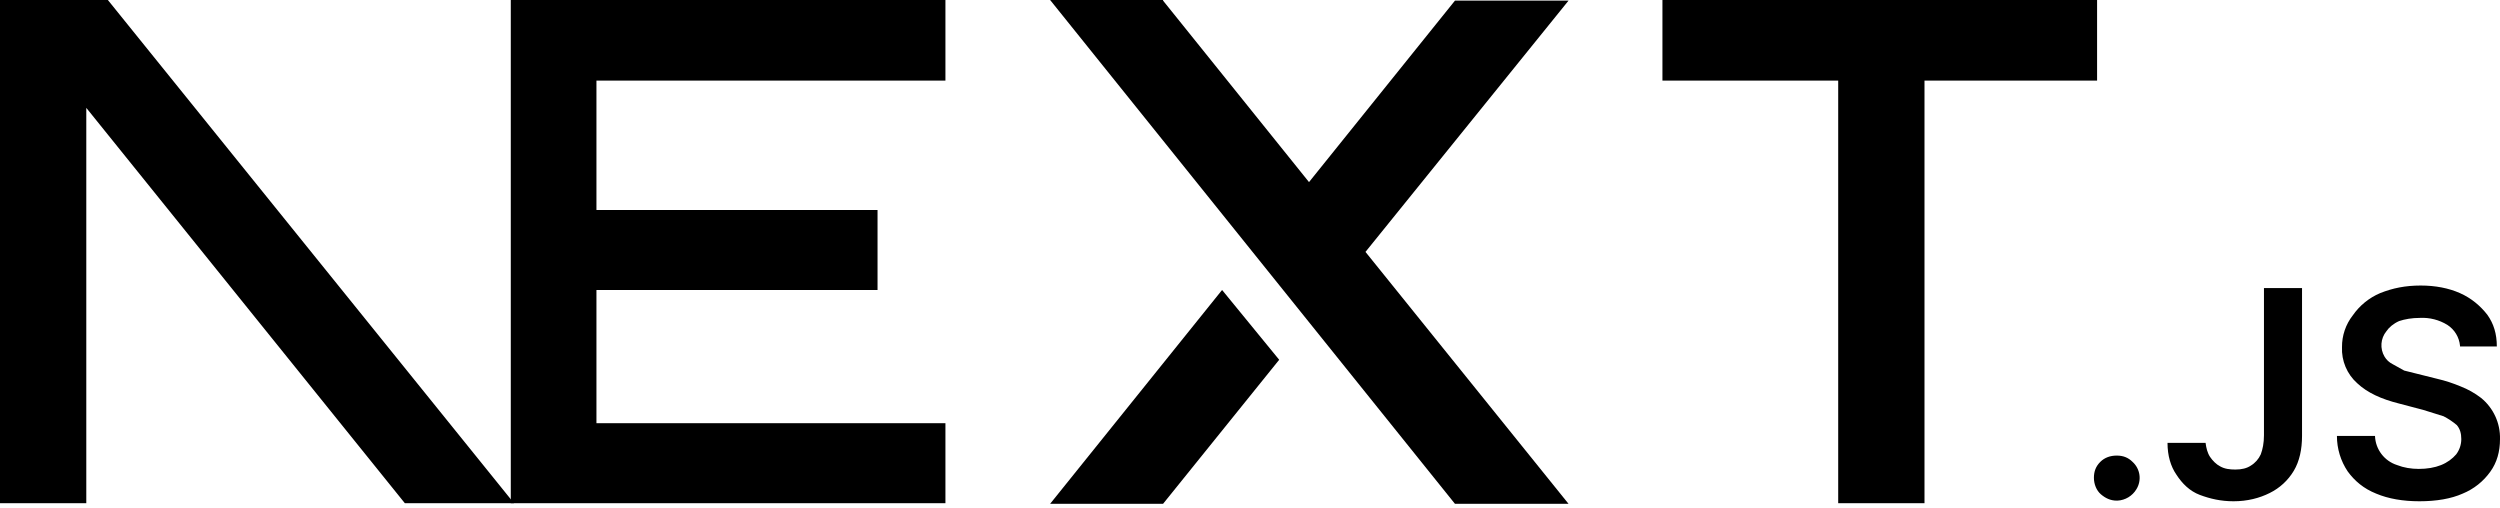
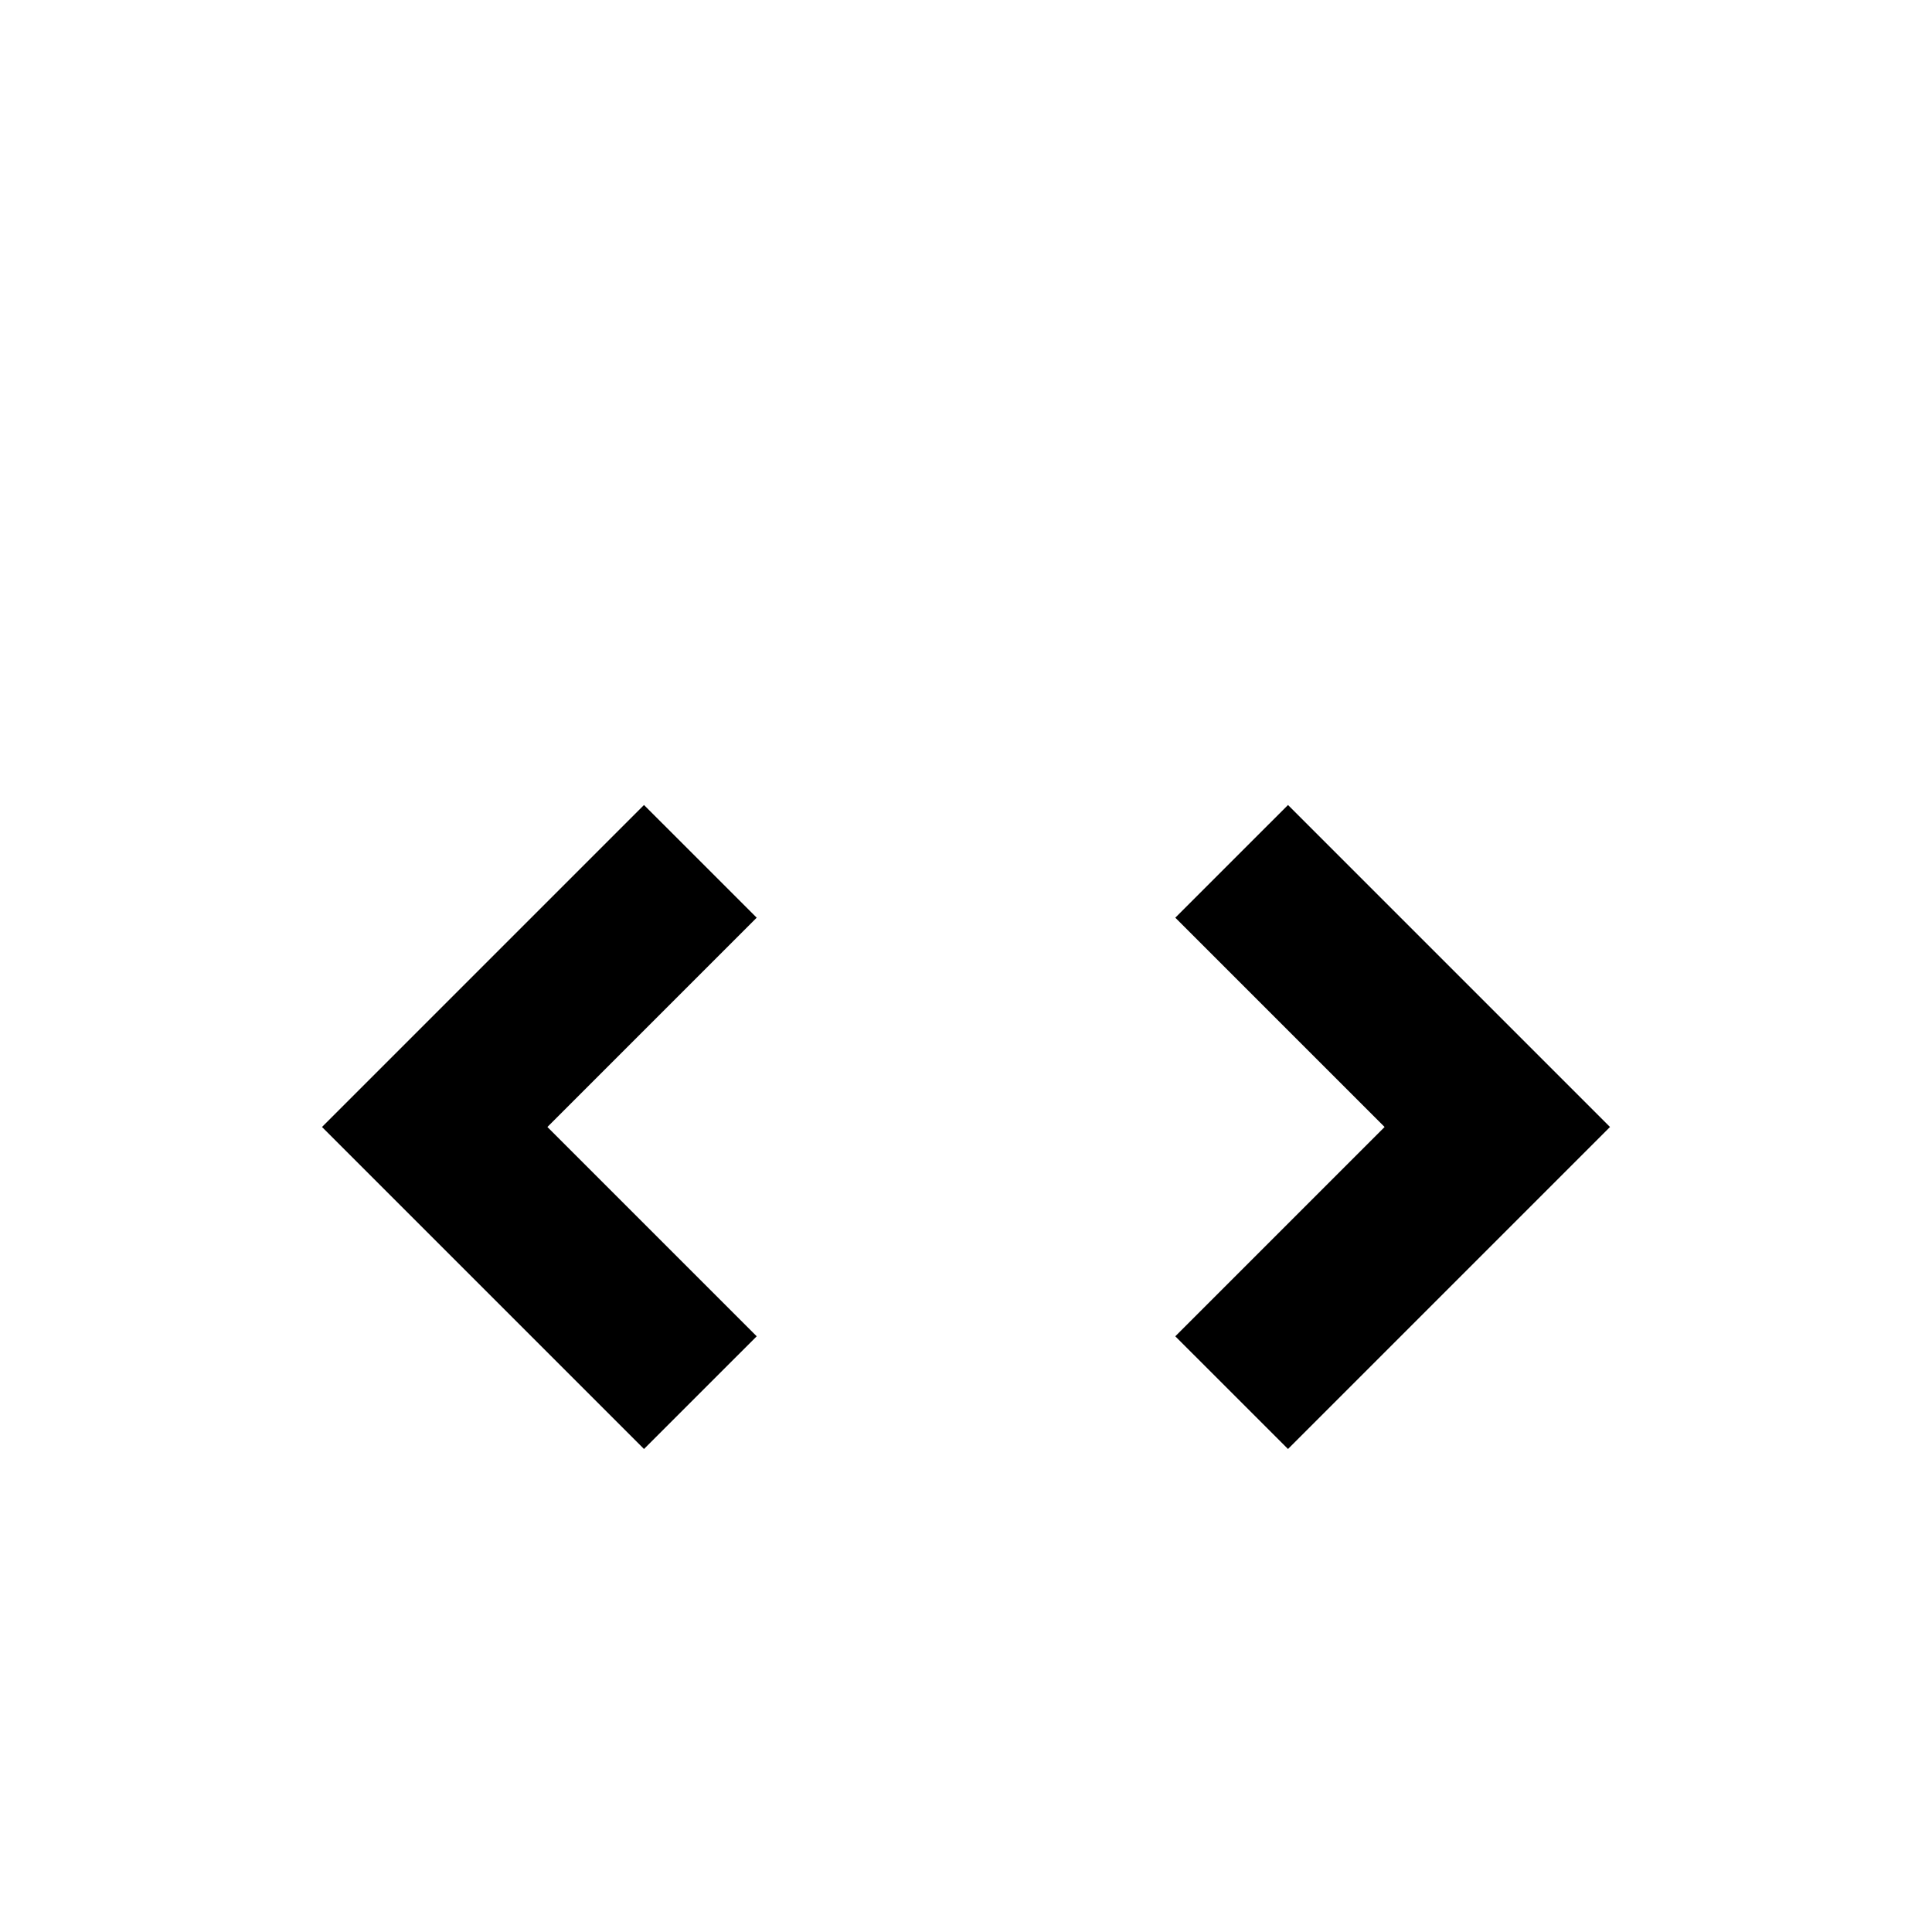
- <svg xmlns="http://www.w3.org/2000/svg" fill="none" viewBox="0 0 394 80">
-   <path fill="#000" d="M262 0h68.5v12.7h-27.2v66.6h-13.6V12.7H262V0ZM149 0v12.7H94v20.4h44.3v12.6H94v21h55v12.6H80.5V0h68.7zm34.3 0h-17.8l63.8 79.4h17.9l-32-39.7 32-39.6h-17.9l-23 28.6-23-28.6zm18.3 56.7-9-11-27.1 33.7h17.8l18.3-22.7z" />
-   <path fill="#000" d="M81 79.3 17 0H0v79.3h13.6V17l50.2 62.3H81Zm252.6-.4c-1 0-1.8-.4-2.5-1s-1.1-1.6-1.1-2.6.3-1.8 1-2.5 1.6-1 2.6-1 1.8.3 2.5 1a3.4 3.4 0 0 1 .6 4.3 3.7 3.7 0 0 1-3 1.8zm23.2-33.5h6v23.3c0 2.1-.4 4-1.3 5.5a9.1 9.1 0 0 1-3.8 3.5c-1.6.8-3.5 1.3-5.7 1.3-2 0-3.7-.4-5.3-1s-2.8-1.8-3.7-3.2c-.9-1.3-1.4-3-1.4-5h6c.1.8.3 1.6.7 2.2s1 1.2 1.6 1.5c.7.4 1.5.5 2.4.5 1 0 1.8-.2 2.4-.6a4 4 0 0 0 1.6-1.8c.3-.8.5-1.8.5-3V45.5zm30.9 9.1a4.4 4.4 0 0 0-2-3.3 7.5 7.5 0 0 0-4.3-1.1c-1.3 0-2.4.2-3.3.5-.9.4-1.6 1-2 1.6a3.5 3.5 0 0 0-.3 4c.3.5.7.9 1.3 1.2l1.8 1 2 .5 3.2.8c1.3.3 2.5.7 3.7 1.2a13 13 0 0 1 3.2 1.8 8.1 8.1 0 0 1 3 6.5c0 2-.5 3.7-1.5 5.1a10 10 0 0 1-4.4 3.5c-1.8.8-4.1 1.2-6.8 1.2-2.6 0-4.9-.4-6.8-1.2-2-.8-3.4-2-4.5-3.5a10 10 0 0 1-1.7-5.6h6a5 5 0 0 0 3.5 4.6c1 .4 2.2.6 3.4.6 1.3 0 2.5-.2 3.5-.6 1-.4 1.8-1 2.4-1.7a4 4 0 0 0 .8-2.4c0-.9-.2-1.6-.7-2.2a11 11 0 0 0-2.1-1.4l-3.2-1-3.8-1c-2.8-.7-5-1.7-6.6-3.2a7.2 7.2 0 0 1-2.4-5.7 8 8 0 0 1 1.7-5 10 10 0 0 1 4.3-3.5c2-.8 4-1.2 6.4-1.2 2.3 0 4.4.4 6.2 1.2 1.8.8 3.2 2 4.3 3.4 1 1.4 1.5 3 1.5 5h-5.8z" />
+ <svg xmlns="http://www.w3.org/2000/svg" height="24" viewBox="0 -960 960 960" width="24">
+   <path d="M320-240 160-400l160-160 56 56-104 104 104 104-56 56Zm320 0-56-56 104-104-104-104 56-56 160 160-160 160Z" fill="#000" />
</svg>
